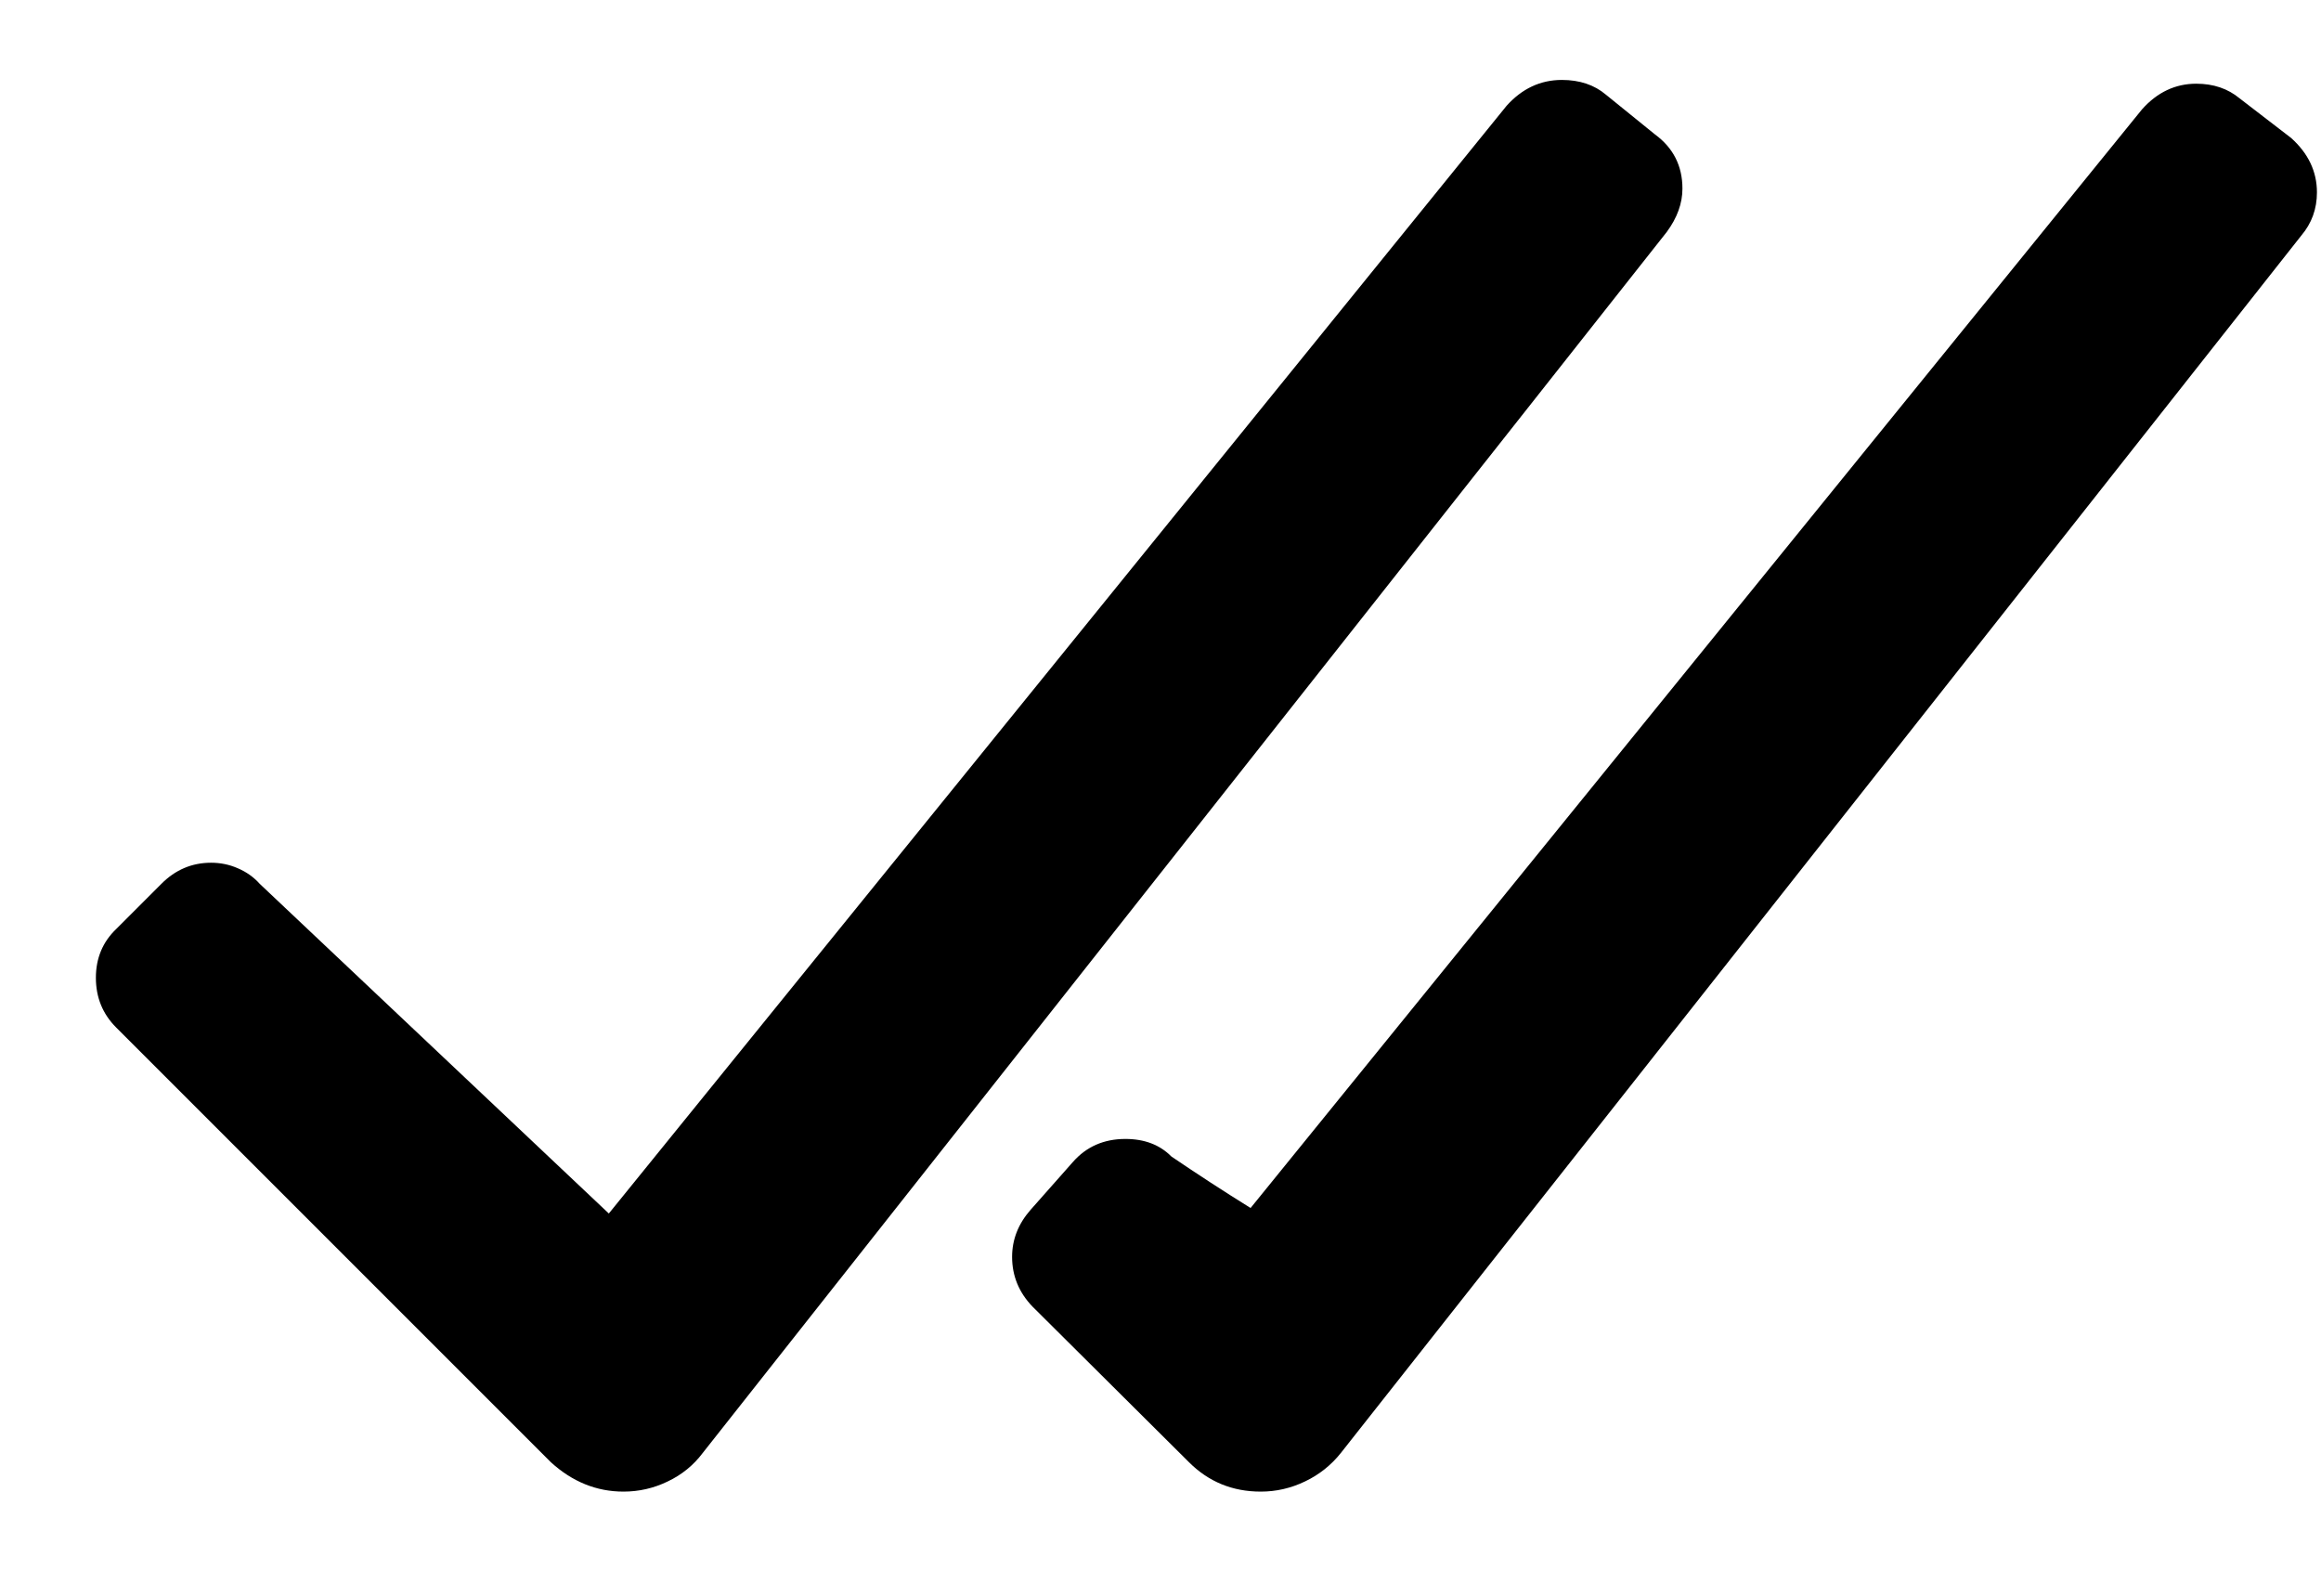
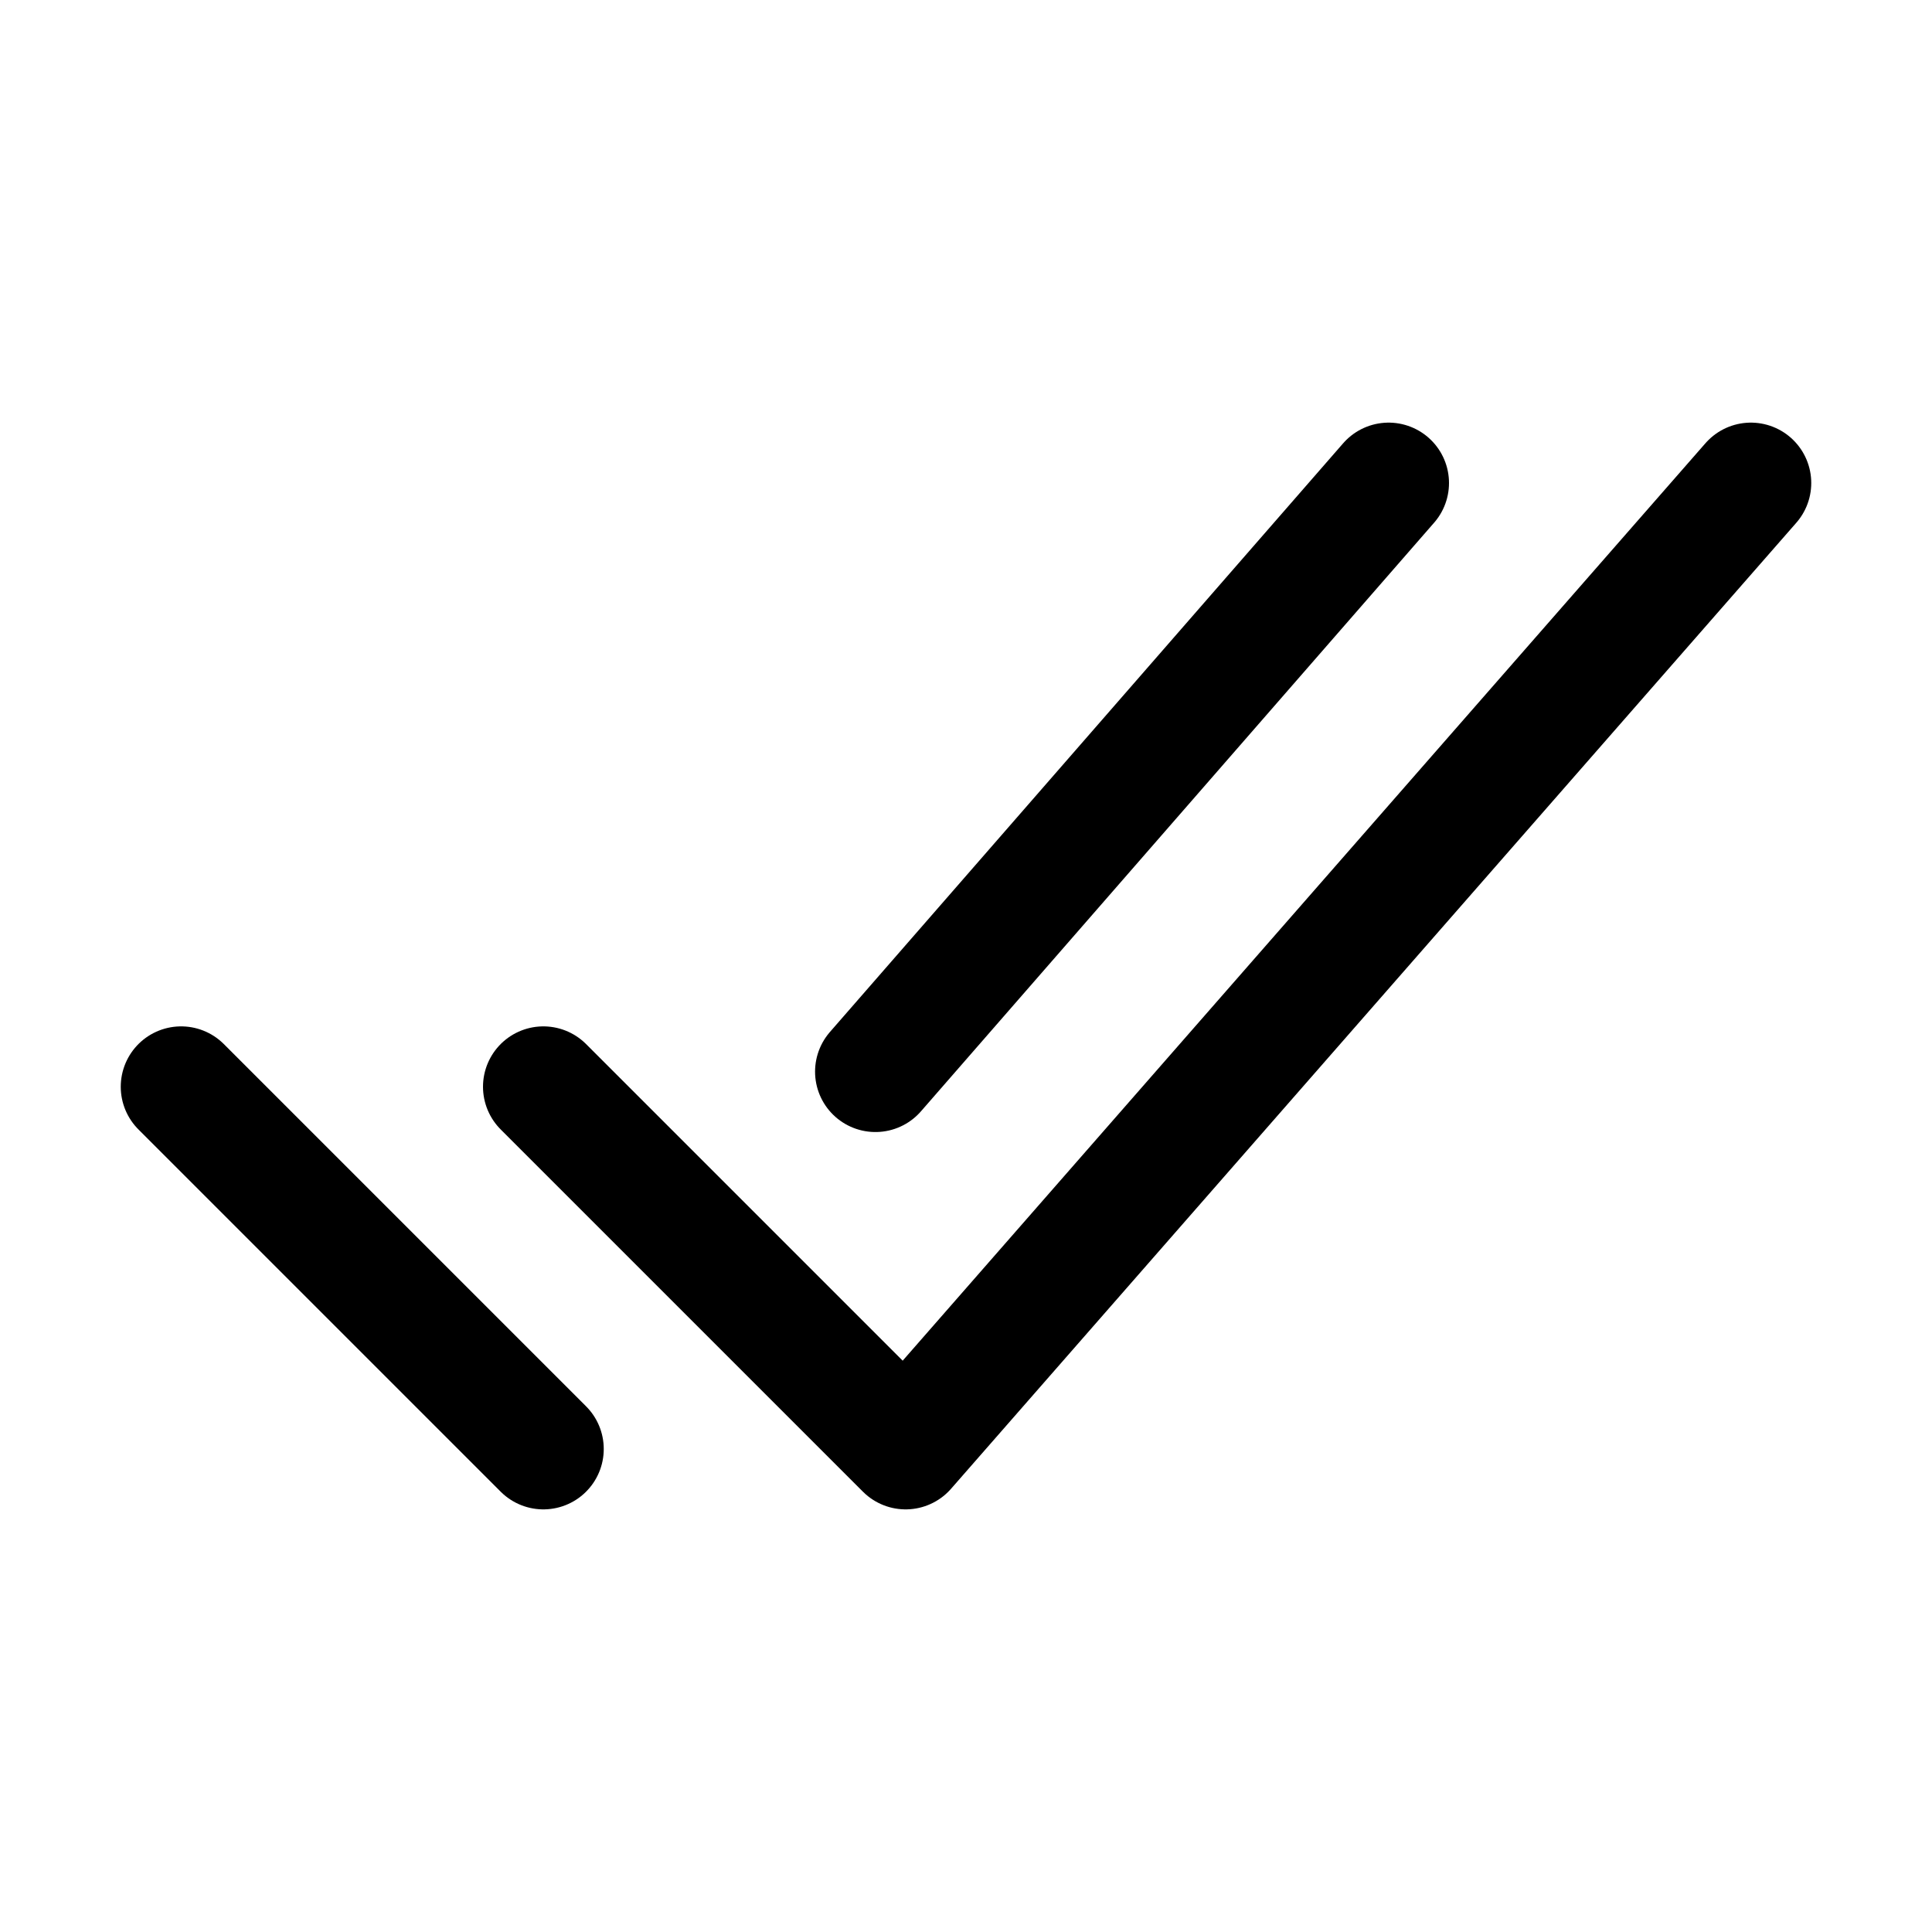
- <svg viewBox="0 0 16 11" height="11" width="16" preserveAspectRatio="xMidYMid meet" class="" fill="none">
-   <path d="M11.071 0.653C10.991 0.585 10.889 0.551 10.767 0.551C10.619 0.551 10.492 0.611 10.386 0.729L4.197 8.365L1.791 6.093C1.749 6.046 1.698 6.01 1.639 5.985C1.58 5.959 1.518 5.947 1.455 5.947C1.324 5.947 1.209 5.995 1.112 6.093L0.801 6.404C0.708 6.493 0.661 6.605 0.661 6.74C0.661 6.876 0.708 6.99 0.801 7.083L3.797 10.079C3.945 10.214 4.112 10.282 4.298 10.282C4.404 10.282 4.506 10.259 4.603 10.212C4.7 10.166 4.781 10.1 4.844 10.016L11.49 1.599C11.562 1.501 11.598 1.402 11.598 1.3C11.598 1.144 11.535 1.019 11.408 0.926L11.071 0.653ZM8.621 8.327C8.431 8.209 8.249 8.09 8.075 7.972C7.995 7.891 7.889 7.851 7.758 7.851C7.61 7.851 7.489 7.904 7.396 8.01L7.104 8.34C7.019 8.437 6.977 8.545 6.977 8.664C6.977 8.795 7.024 8.909 7.117 9.006L8.196 10.079C8.331 10.214 8.496 10.282 8.691 10.282C8.797 10.282 8.898 10.259 8.996 10.212C9.093 10.166 9.176 10.1 9.243 10.016L15.864 1.624C15.936 1.539 15.972 1.44 15.972 1.326C15.972 1.182 15.912 1.057 15.794 0.951L15.439 0.678C15.358 0.611 15.259 0.577 15.14 0.577C14.996 0.577 14.871 0.636 14.766 0.754L8.621 8.327Z" fill="currentColor" />
+ <svg xmlns="http://www.w3.org/2000/svg" viewBox="0 0 512 512">
+   <path fill="none" stroke="currentColor" stroke-linecap="round" stroke-linejoin="round" stroke-width="32" d="M464 128L240 384l-96-96" />
+   <path fill="none" stroke="currentColor" stroke-linecap="round" stroke-linejoin="round" stroke-width="32" d="M144 384l-96-96" />
+   <path fill="none" stroke="currentColor" stroke-linecap="round" stroke-linejoin="round" stroke-width="32" d="M368 128L232 284" />
</svg>
